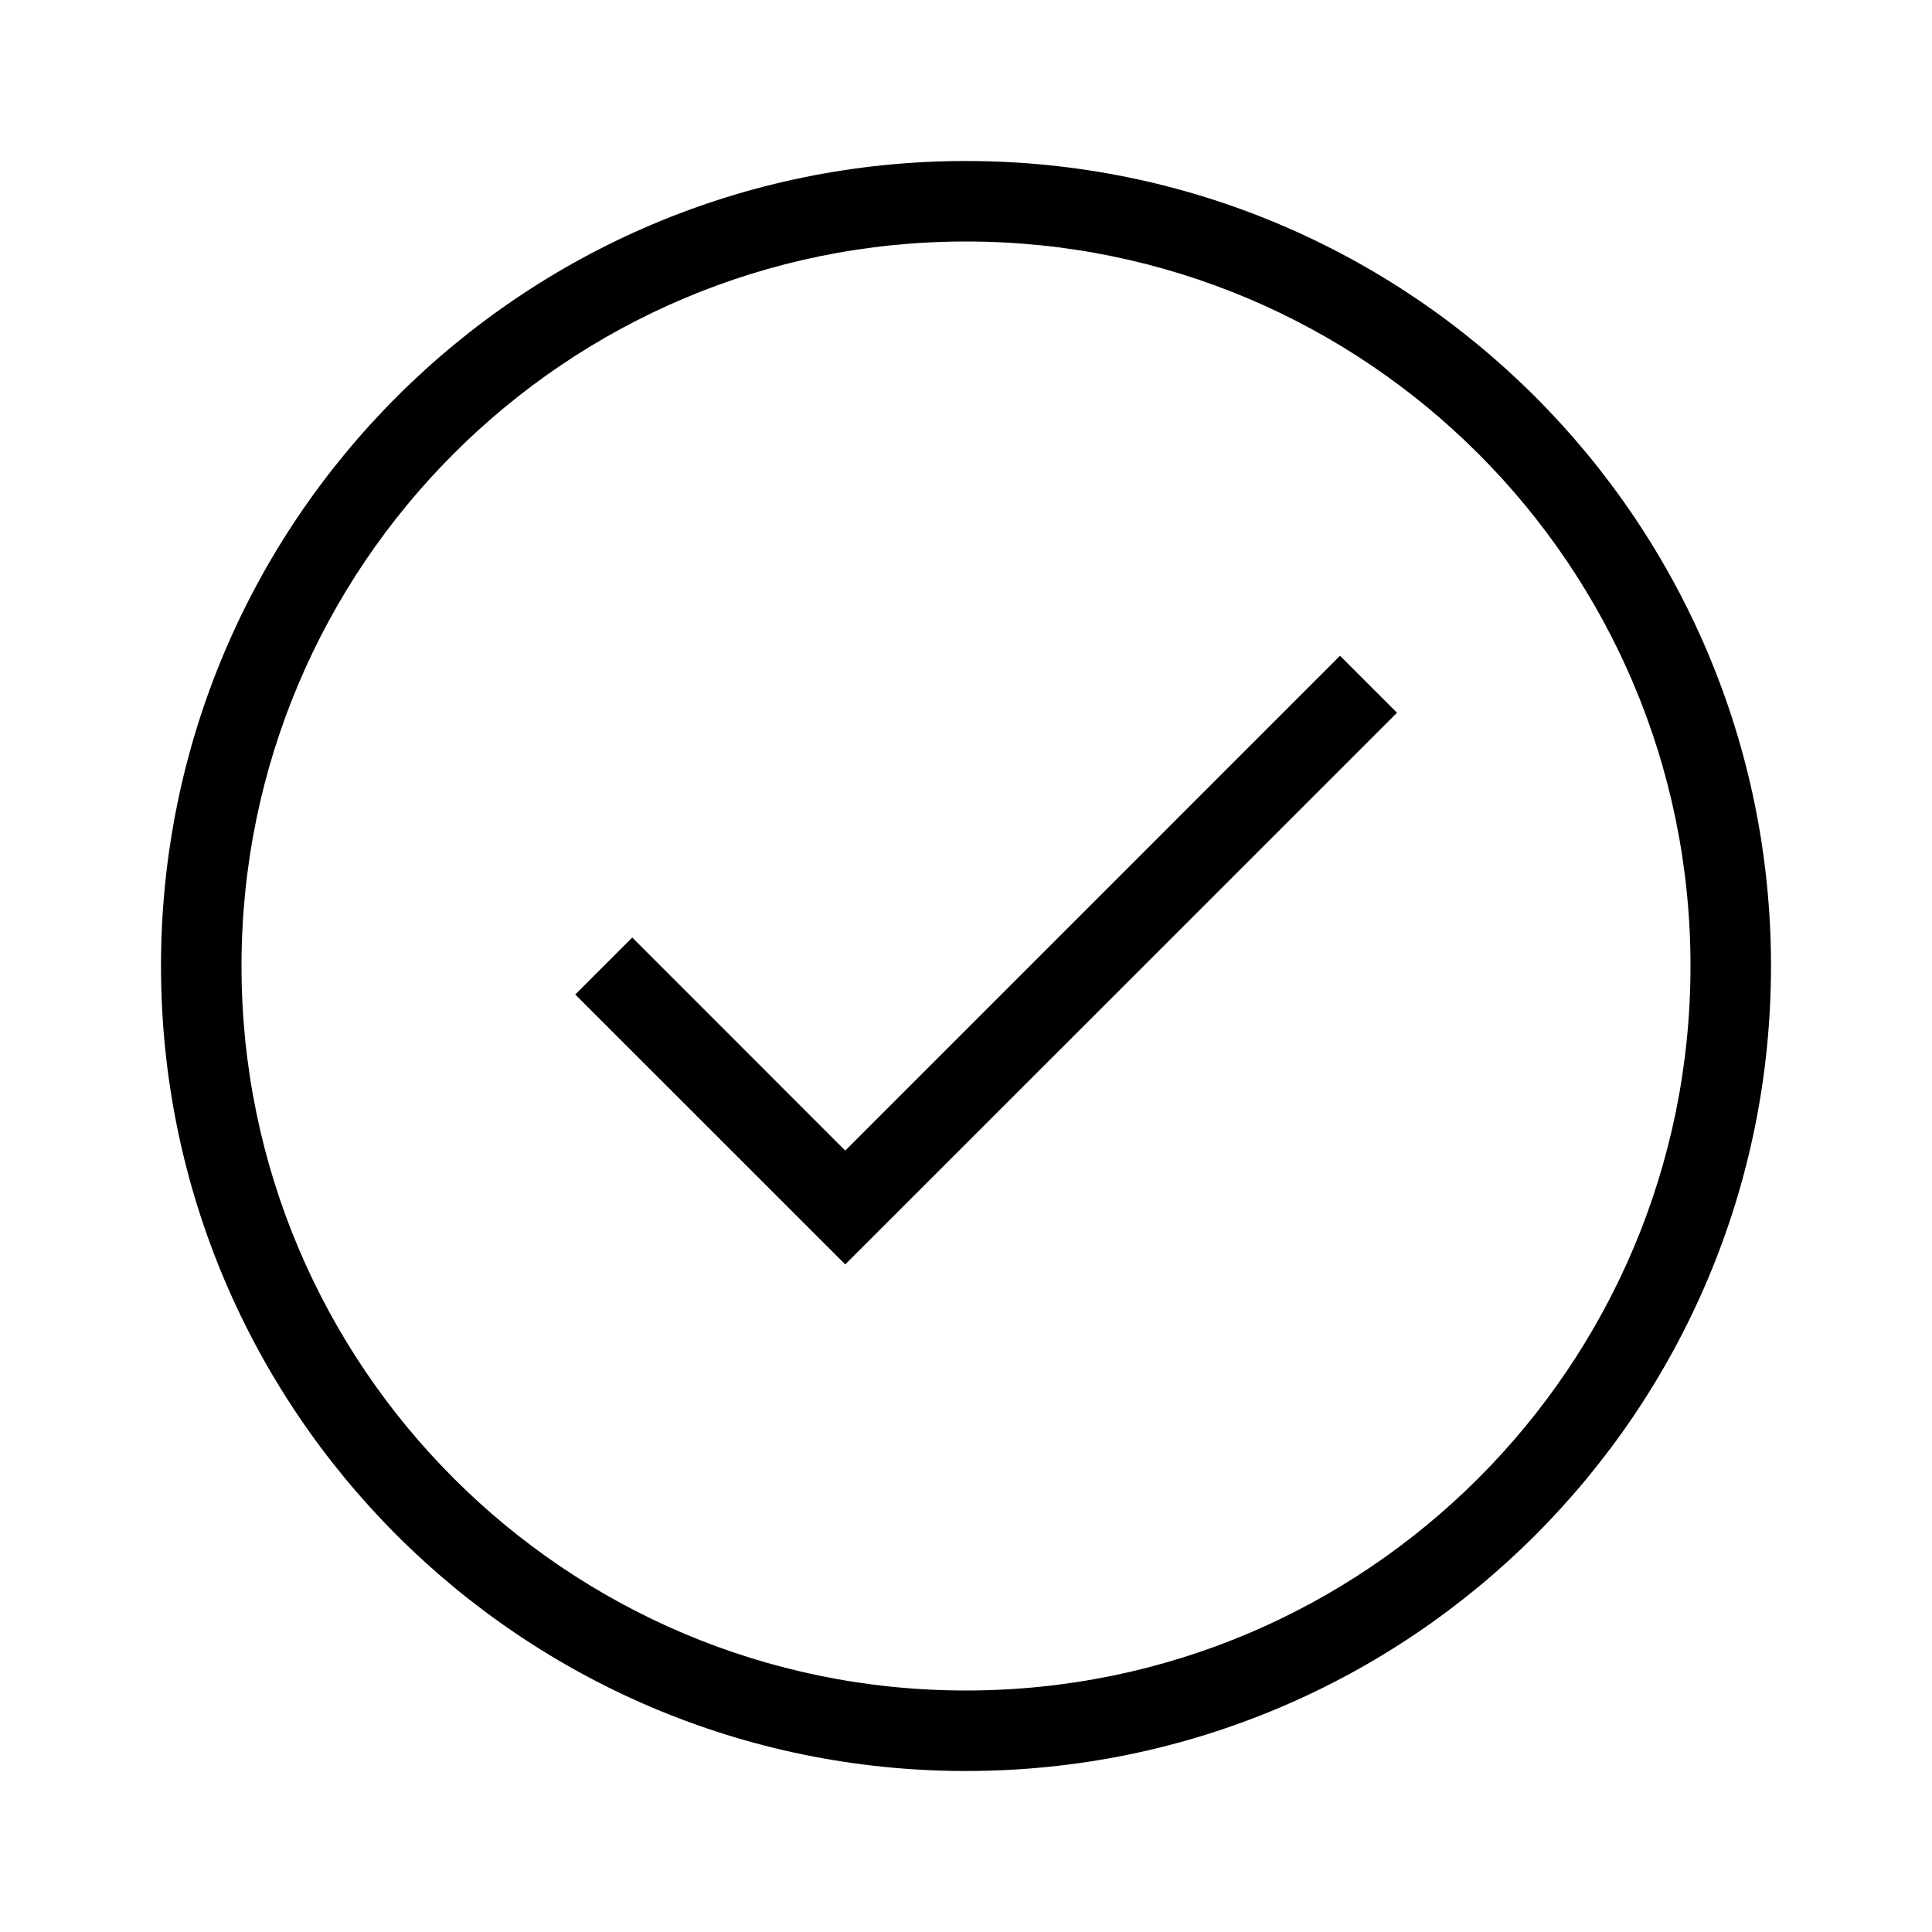
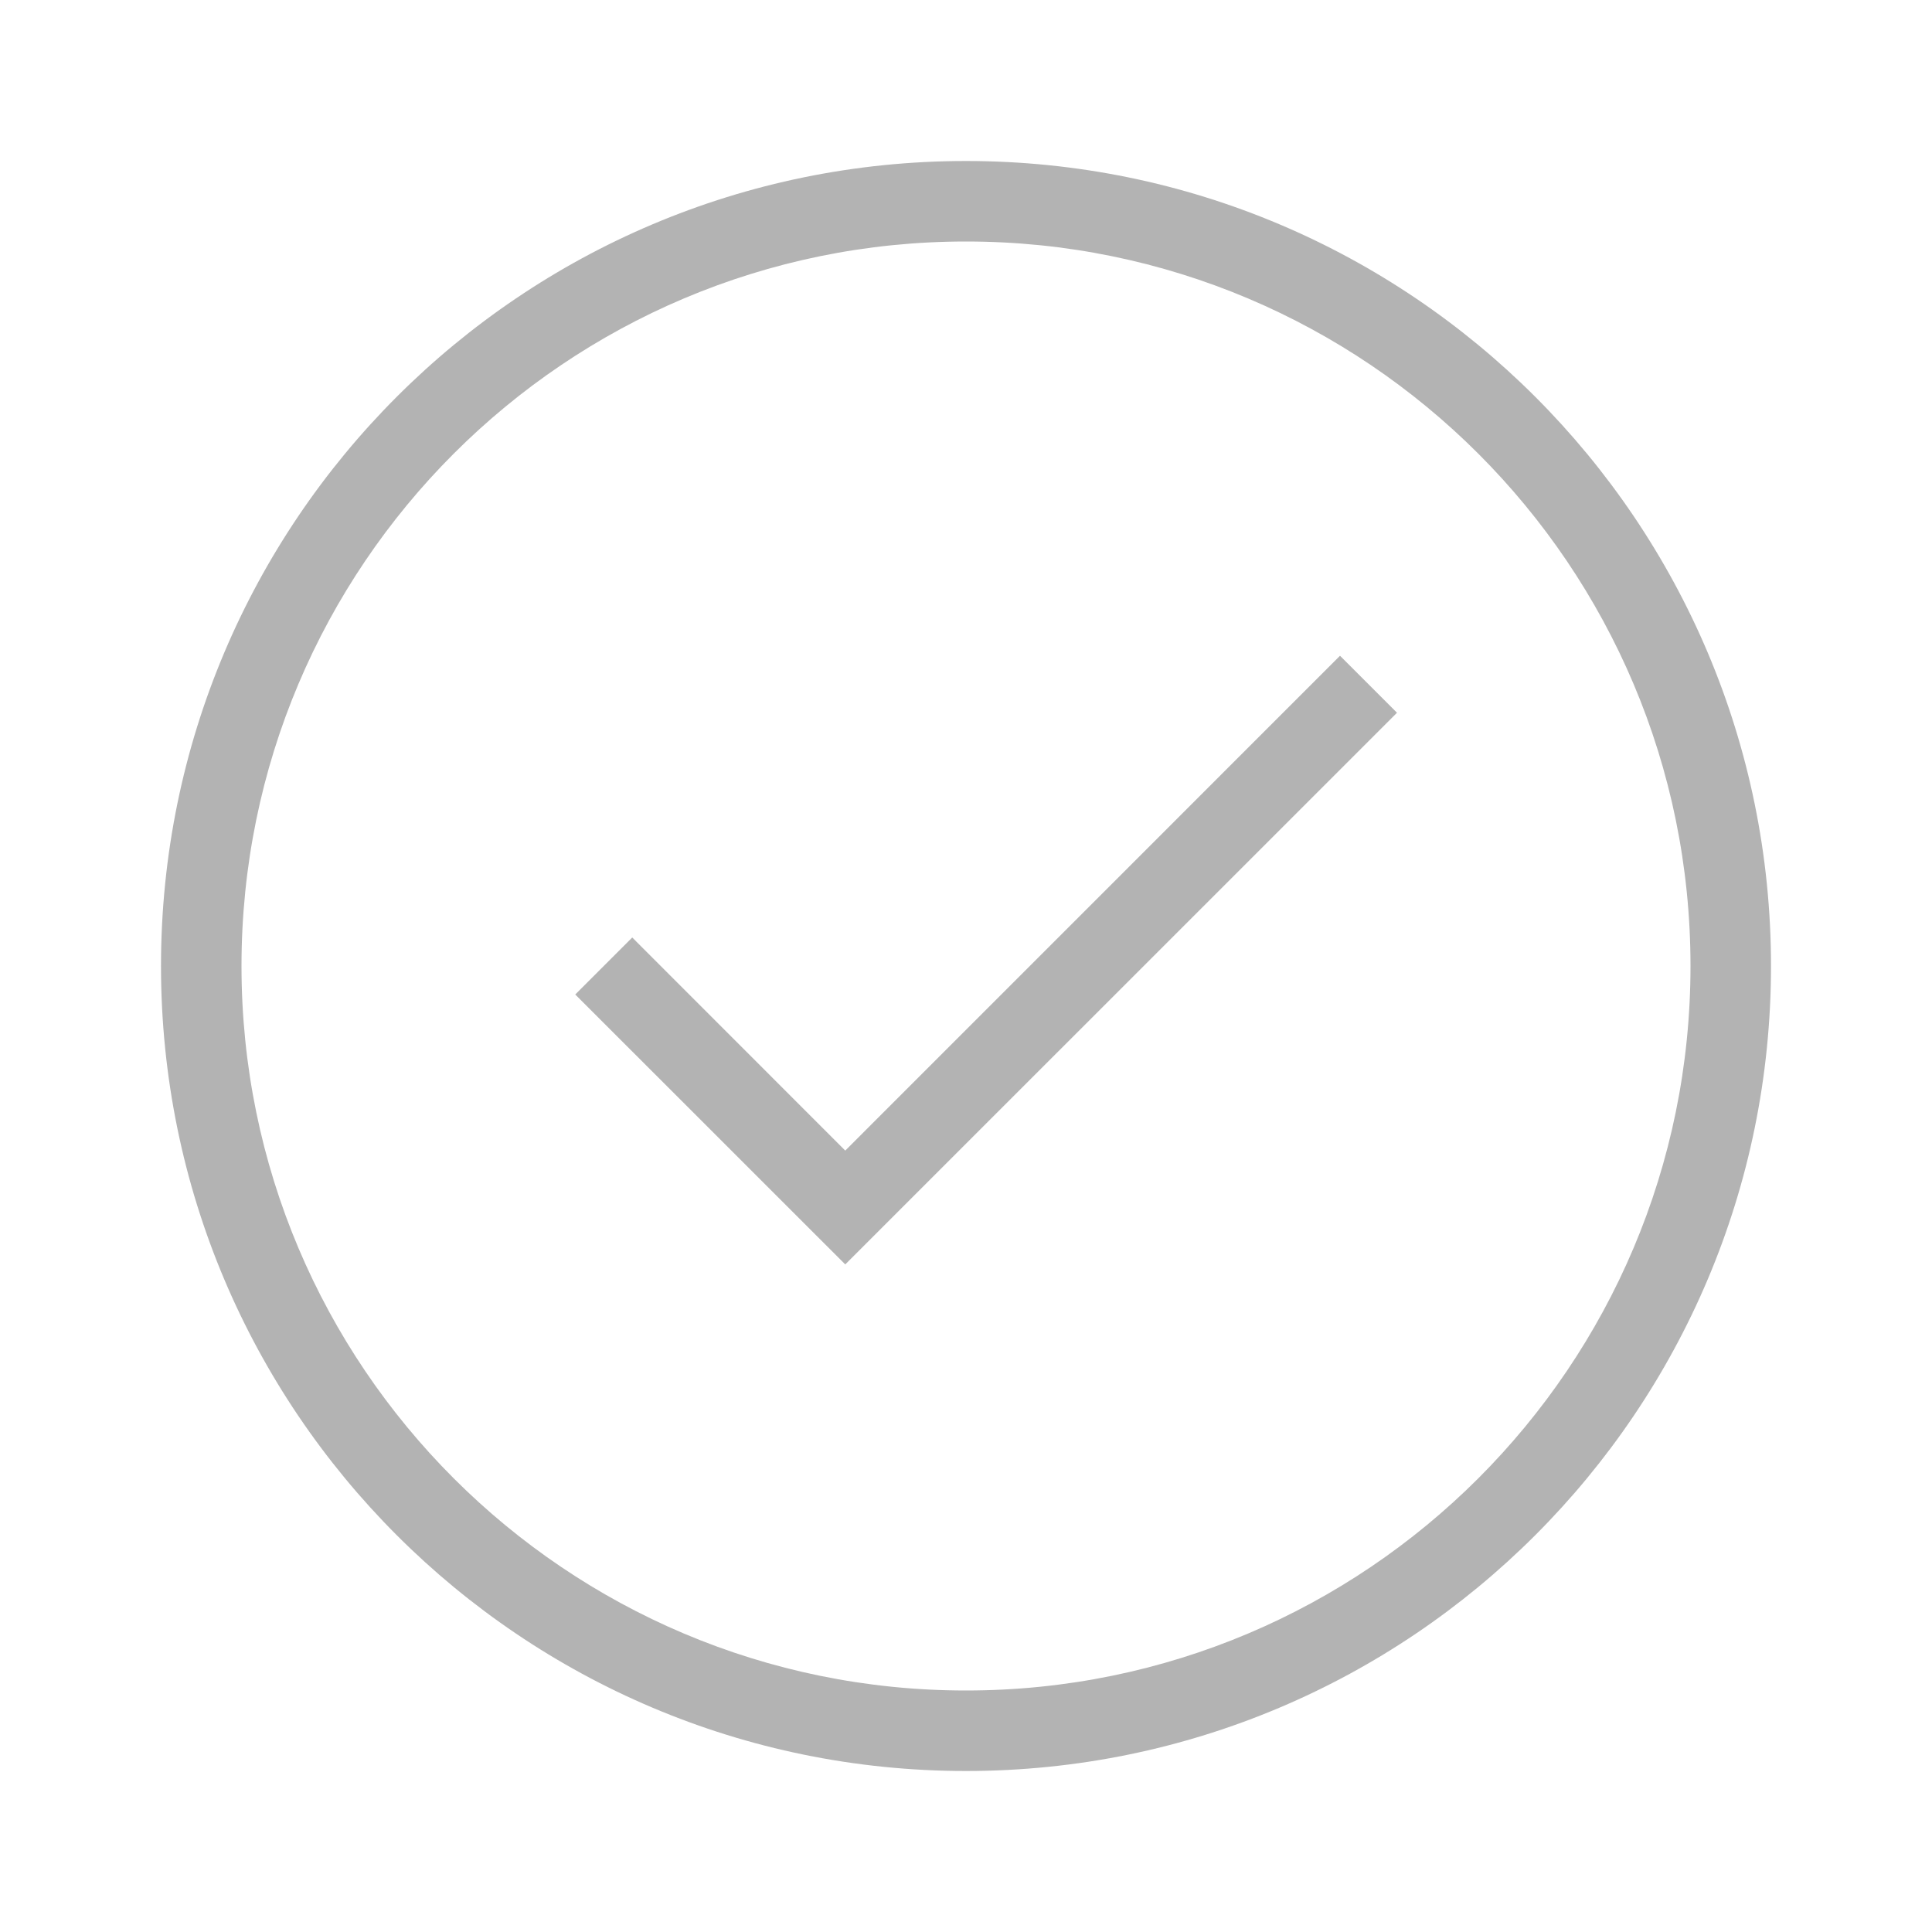
<svg xmlns="http://www.w3.org/2000/svg" width="24" height="24" viewBox="0 0 24 24" fill="none">
-   <path d="M10.5 15.707L17.354 8.854L16.646 8.146L10.5 14.293L7.854 11.646L7.146 12.354L10.5 15.707Z" fill="black" />
-   <path fill-rule="evenodd" clip-rule="evenodd" d="M22 12C22 17.523 17.523 22 12 22C6.477 22 2 17.523 2 12C2 6.477 6.477 2 12 2C17.523 2 22 6.477 22 12ZM21 12C21 16.971 16.971 21 12 21C7.029 21 3 16.971 3 12C3 7.029 7.029 3 12 3C16.971 3 21 7.029 21 12Z" fill="black" />
+   <path d="M10.5 15.707L17.354 8.854L16.646 8.146L10.5 14.293L7.854 11.646L7.146 12.354L10.5 15.707Z" fill="#B3B3B3" />
+   <path d="M22 12C22 17.523 17.523 22 12 22C6.477 22 2 17.523 2 12C2 6.477 6.477 2 12 2C17.523 2 22 6.477 22 12ZM21 12C21 7.029 16.971 3 12 3C7.029 3 3 7.029 3 12C3 16.971 7.029 21 12 21C16.971 21 21 16.971 21 12Z" fill="#B3B3B3" />
</svg>
